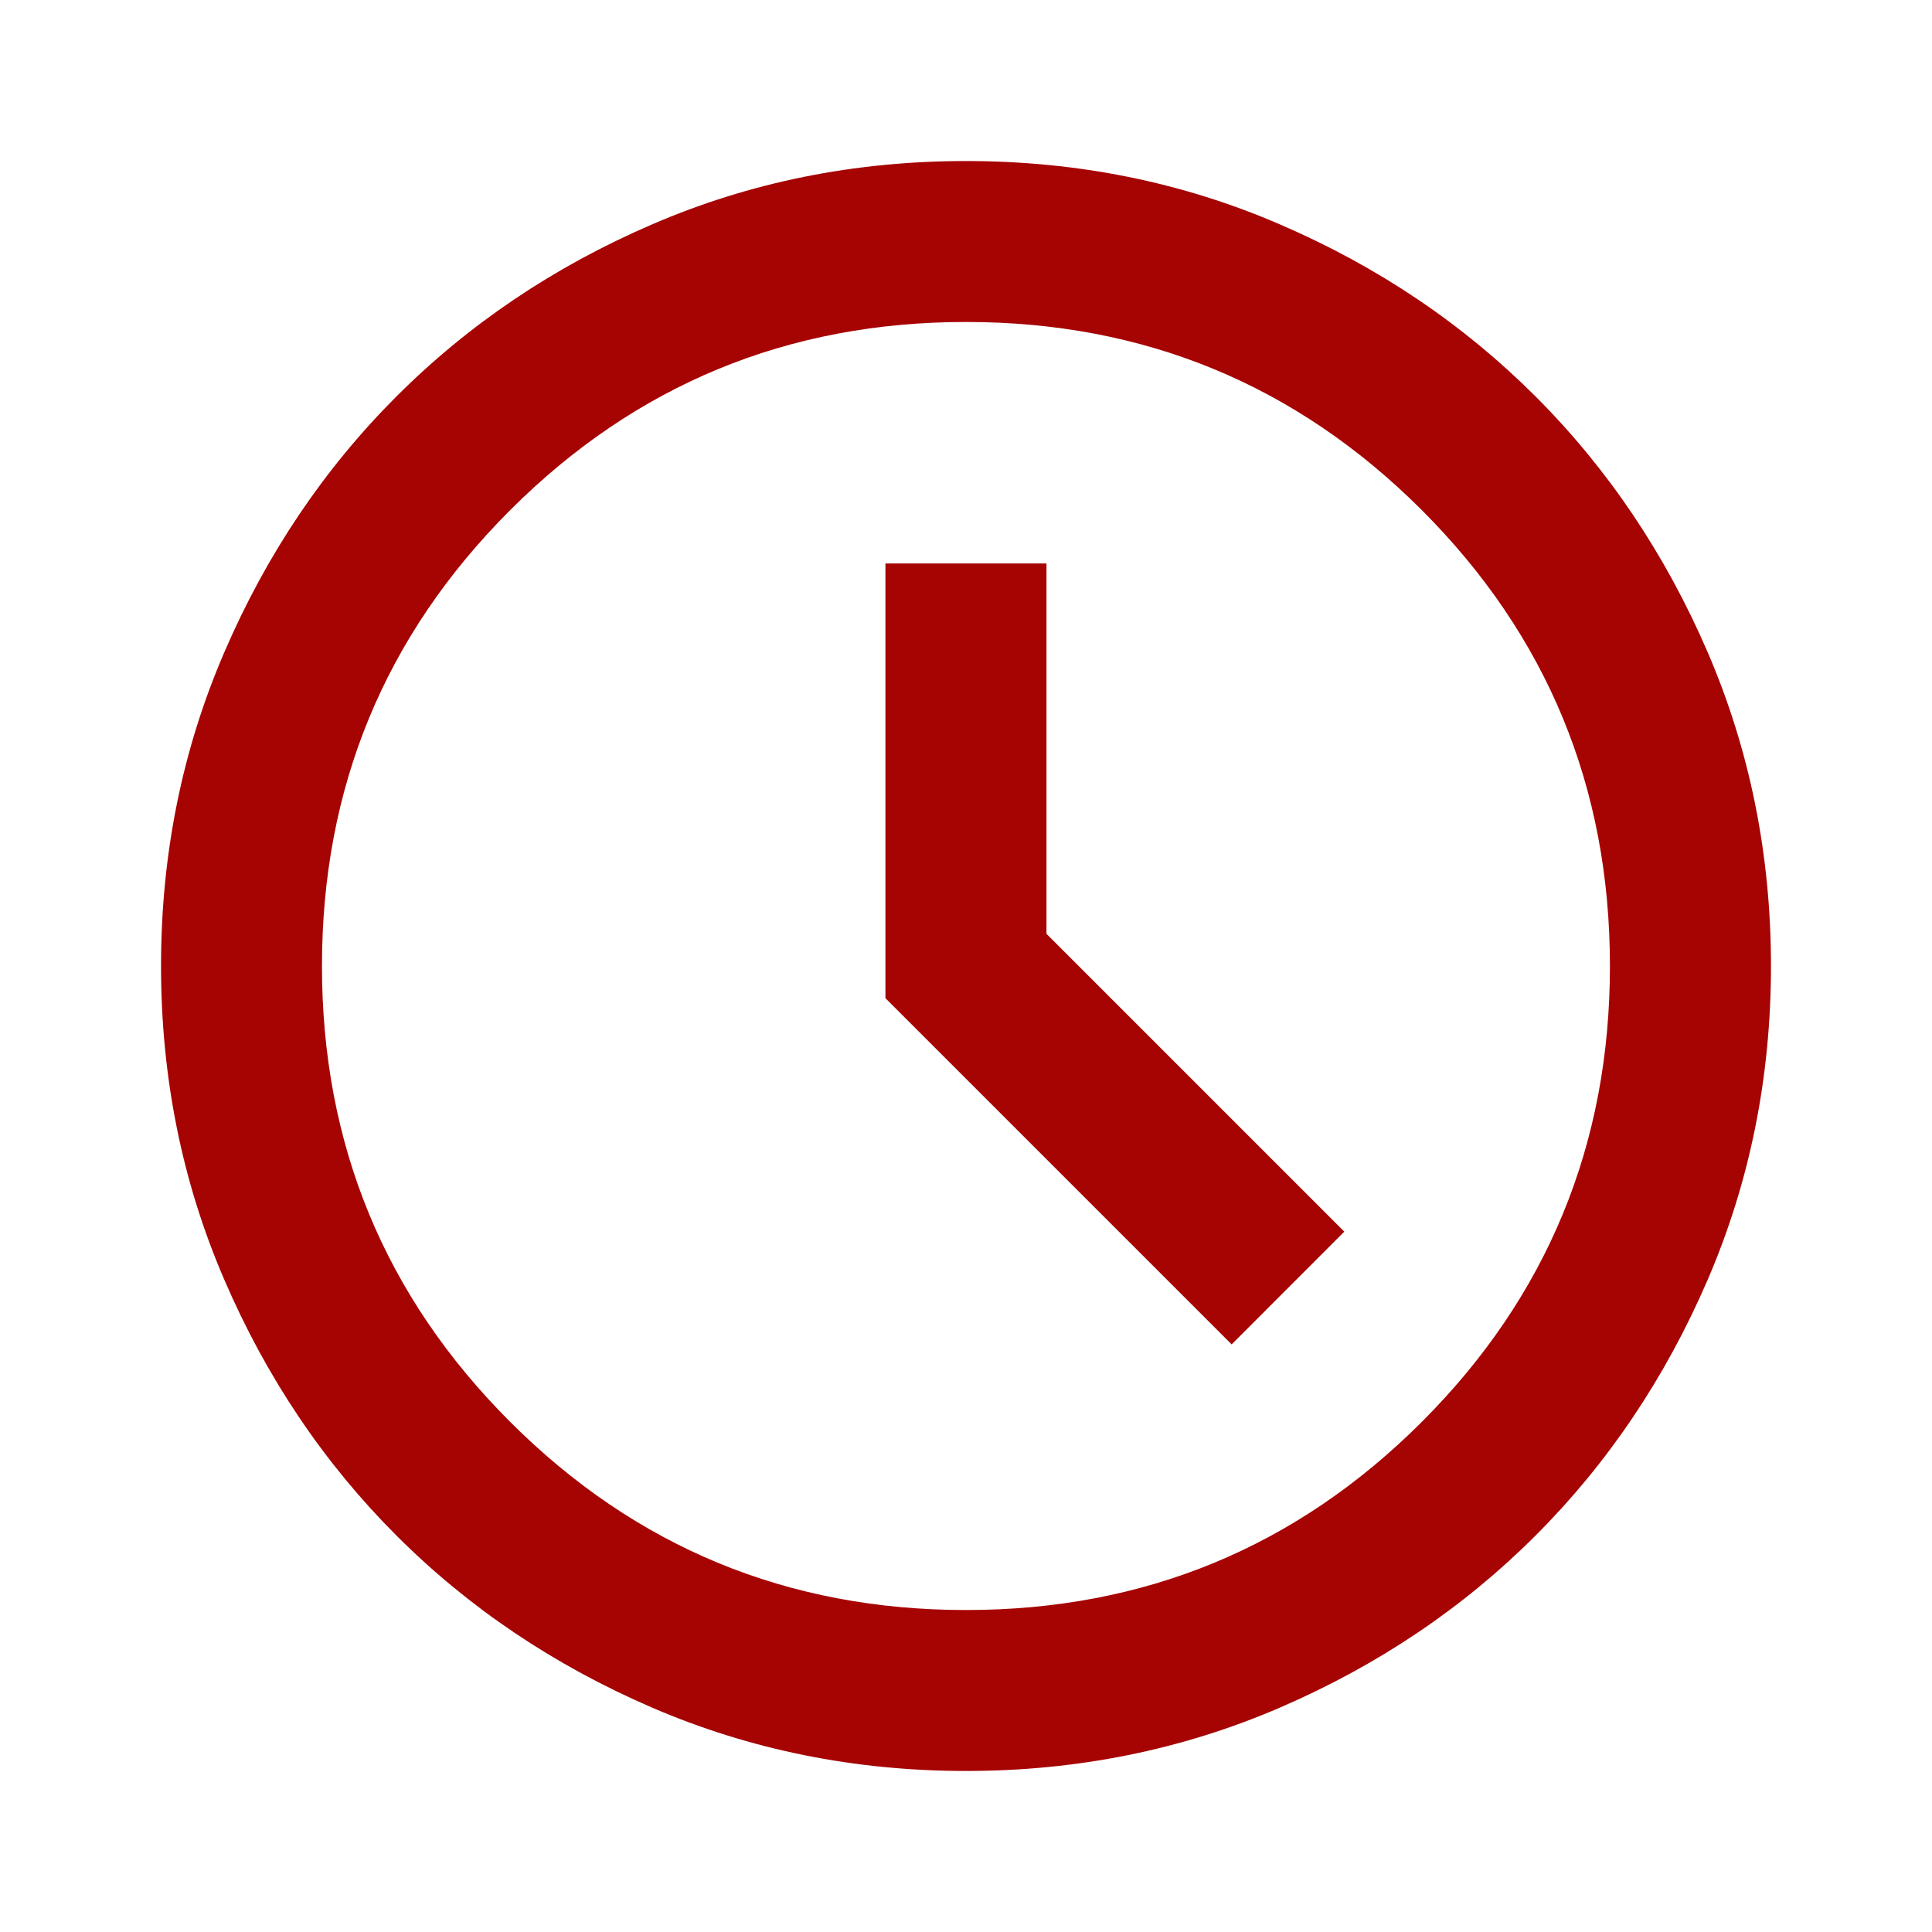
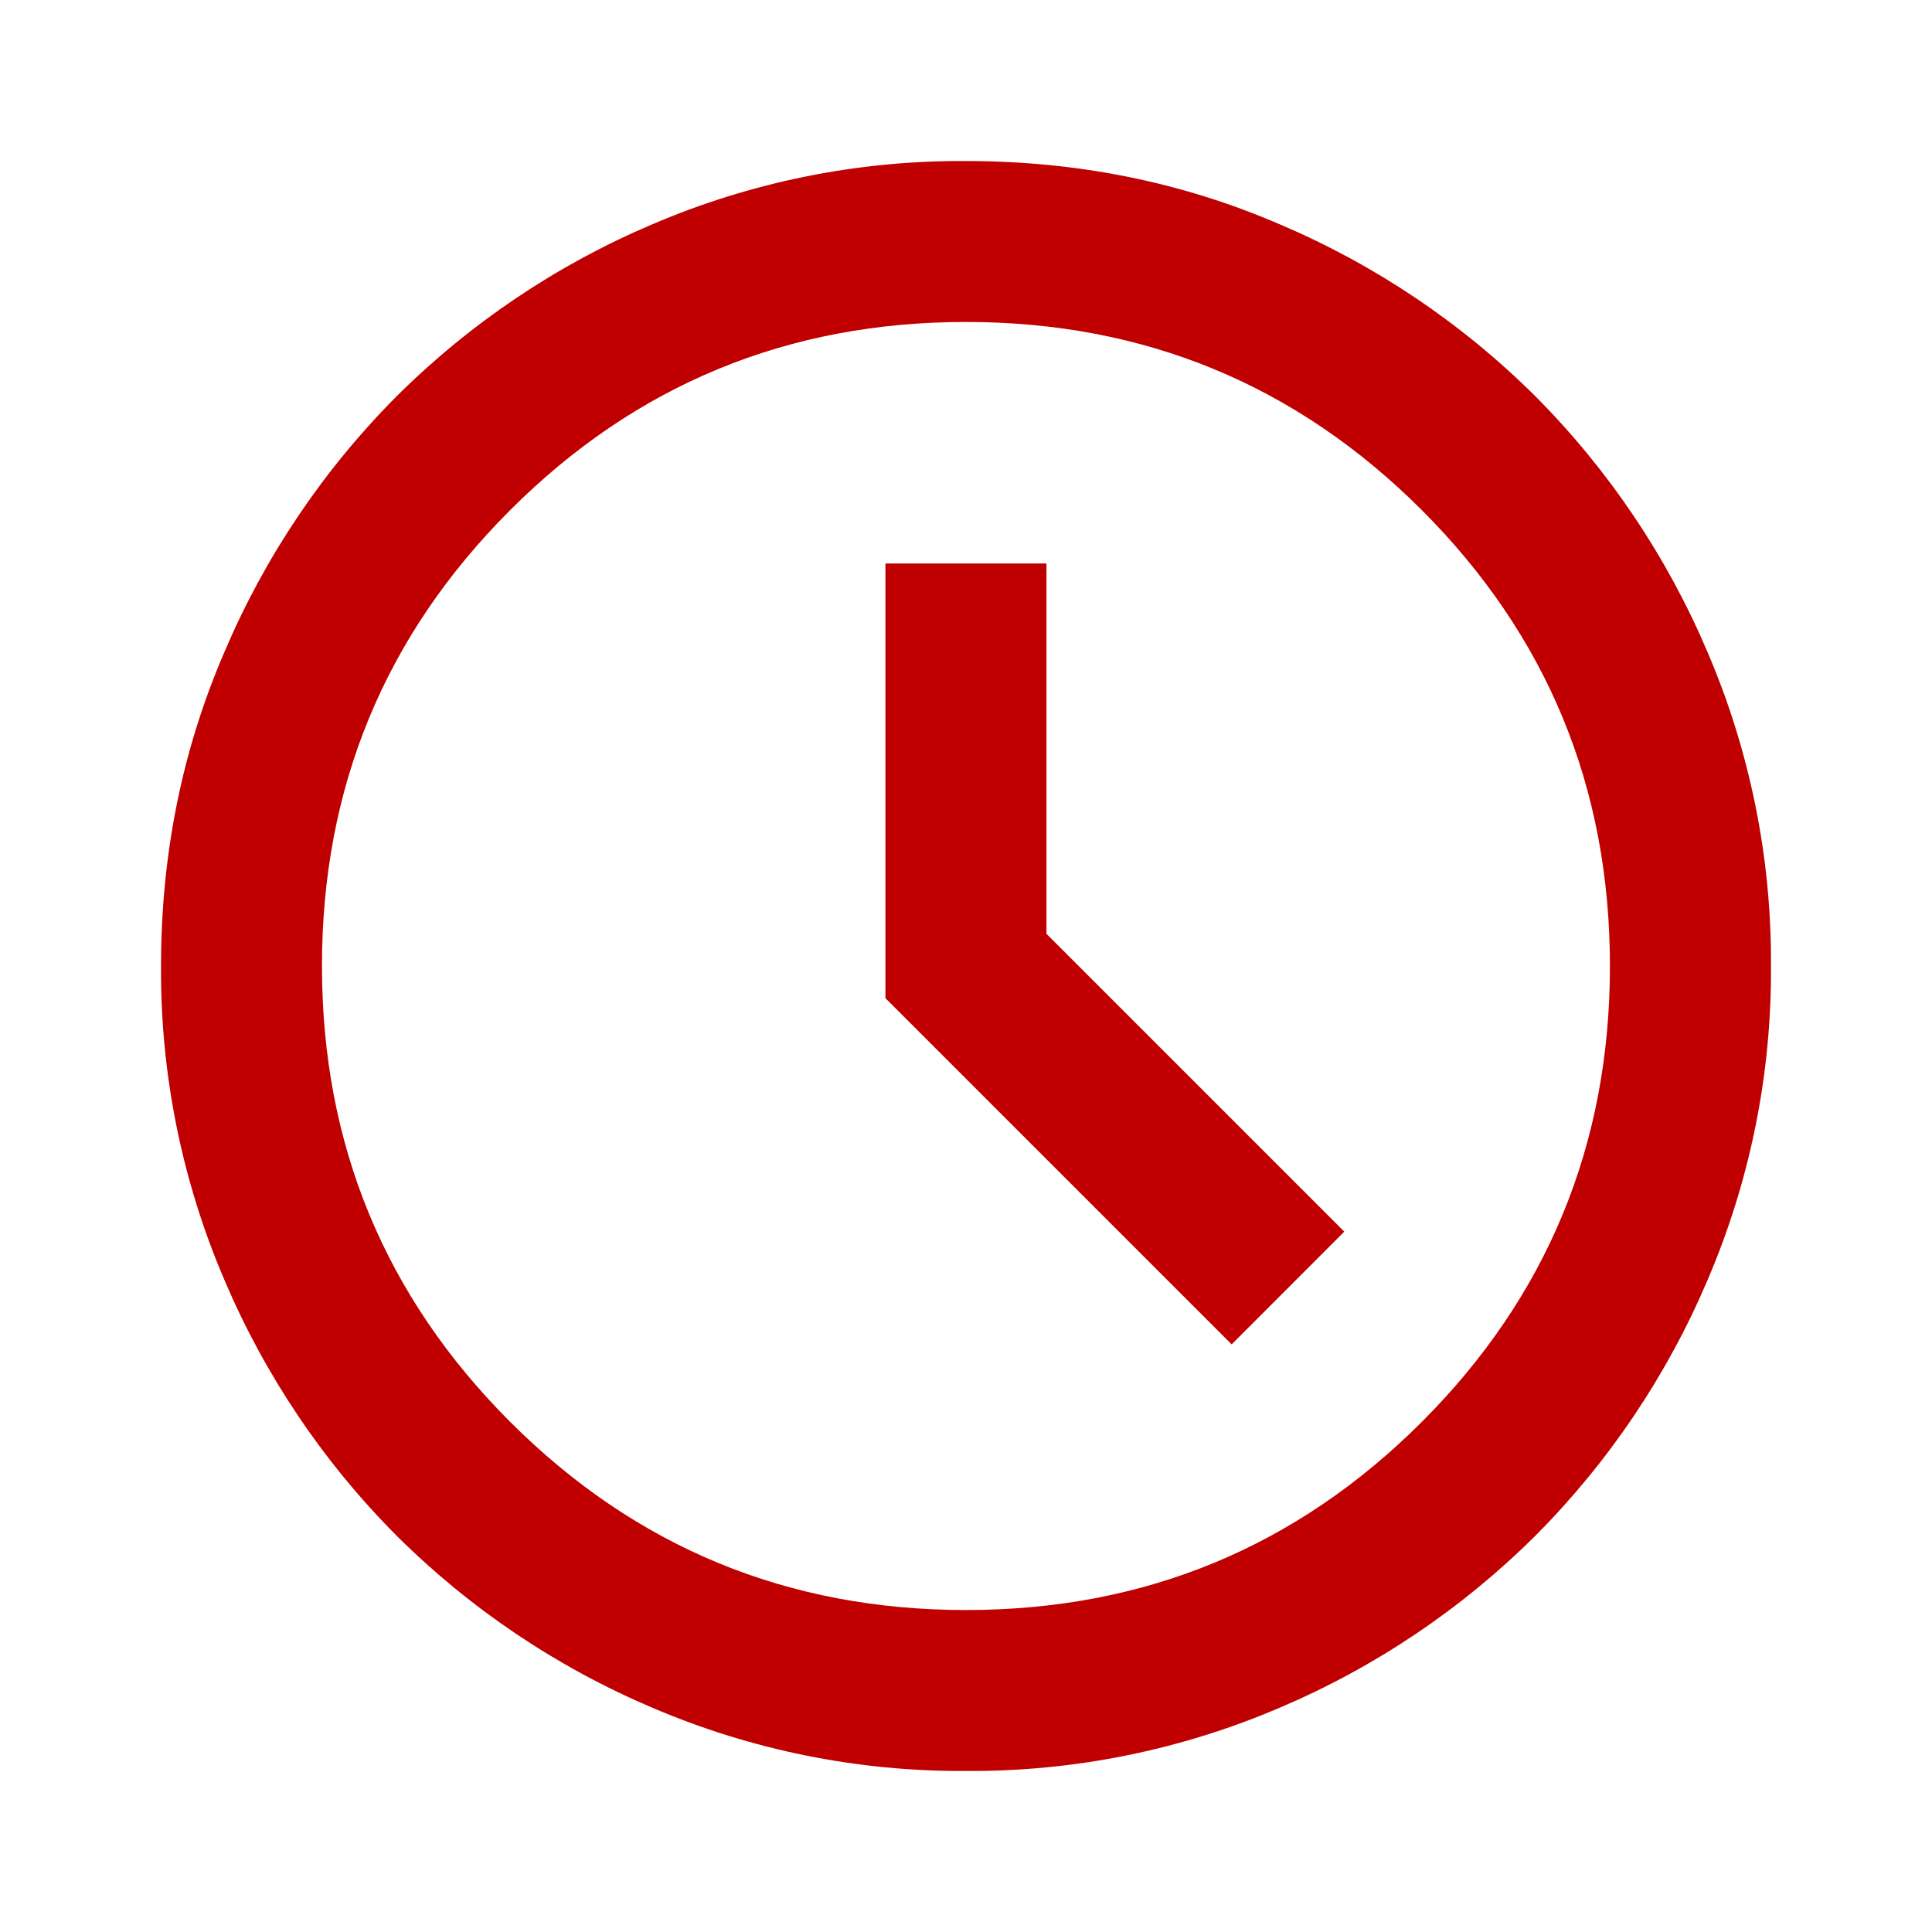
- <svg xmlns="http://www.w3.org/2000/svg" width="20" height="20" viewBox="0 0 20 20" fill="none">
-   <path d="M12.75 13.917L13.916 12.75L10.833 9.667V5.833H9.166V10.333L12.75 13.917ZM10 18.333C8.847 18.333 7.764 18.114 6.75 17.677C5.736 17.239 4.854 16.646 4.104 15.896C3.354 15.146 2.76 14.264 2.323 13.25C1.885 12.236 1.667 11.153 1.667 10C1.667 8.847 1.885 7.764 2.323 6.75C2.76 5.736 3.354 4.854 4.104 4.104C4.854 3.354 5.736 2.76 6.75 2.323C7.764 1.885 8.847 1.667 10 1.667C11.153 1.667 12.236 1.885 13.25 2.323C14.264 2.76 15.146 3.354 15.896 4.104C16.646 4.854 17.239 5.736 17.677 6.75C18.114 7.764 18.333 8.847 18.333 10C18.333 11.153 18.114 12.236 17.677 13.25C17.239 14.264 16.646 15.146 15.896 15.896C15.146 16.646 14.264 17.239 13.25 17.677C12.236 18.114 11.153 18.333 10 18.333ZM10 16.667C11.847 16.667 13.42 16.017 14.719 14.719C16.017 13.42 16.666 11.847 16.666 10C16.666 8.153 16.017 6.58 14.719 5.281C13.42 3.983 11.847 3.333 10 3.333C8.153 3.333 6.58 3.983 5.281 5.281C3.982 6.58 3.333 8.153 3.333 10C3.333 11.847 3.982 13.42 5.281 14.719C6.58 16.017 8.153 16.667 10 16.667Z" fill="#A60303" />
+ <svg xmlns="http://www.w3.org/2000/svg" width="20" height="20" fill="none">
+   <path d="m12.75 13.917 1.166-1.167-3.083-3.083V5.833H9.166v4.5l3.584 3.584ZM10 18.333a8.115 8.115 0 0 1-3.25-.656 8.415 8.415 0 0 1-2.646-1.781 8.416 8.416 0 0 1-1.781-2.646A8.115 8.115 0 0 1 1.667 10c0-1.153.218-2.236.656-3.25a8.415 8.415 0 0 1 1.781-2.646A8.415 8.415 0 0 1 6.75 2.323 8.115 8.115 0 0 1 10 1.667c1.153 0 2.236.218 3.25.656a8.416 8.416 0 0 1 2.646 1.781 8.415 8.415 0 0 1 1.78 2.646 8.115 8.115 0 0 1 .657 3.25 8.115 8.115 0 0 1-.656 3.25 8.416 8.416 0 0 1-1.781 2.646 8.416 8.416 0 0 1-2.646 1.781 8.115 8.115 0 0 1-3.25.656Zm0-1.666c1.847 0 3.42-.65 4.719-1.948 1.298-1.299 1.947-2.872 1.947-4.719 0-1.847-.649-3.42-1.947-4.719-1.299-1.298-2.872-1.948-4.72-1.948-1.846 0-3.42.65-4.718 1.948C3.982 6.58 3.333 8.153 3.333 10c0 1.847.65 3.42 1.948 4.719C6.58 16.017 8.153 16.667 10 16.667Z" fill="#C00000" />
</svg>
